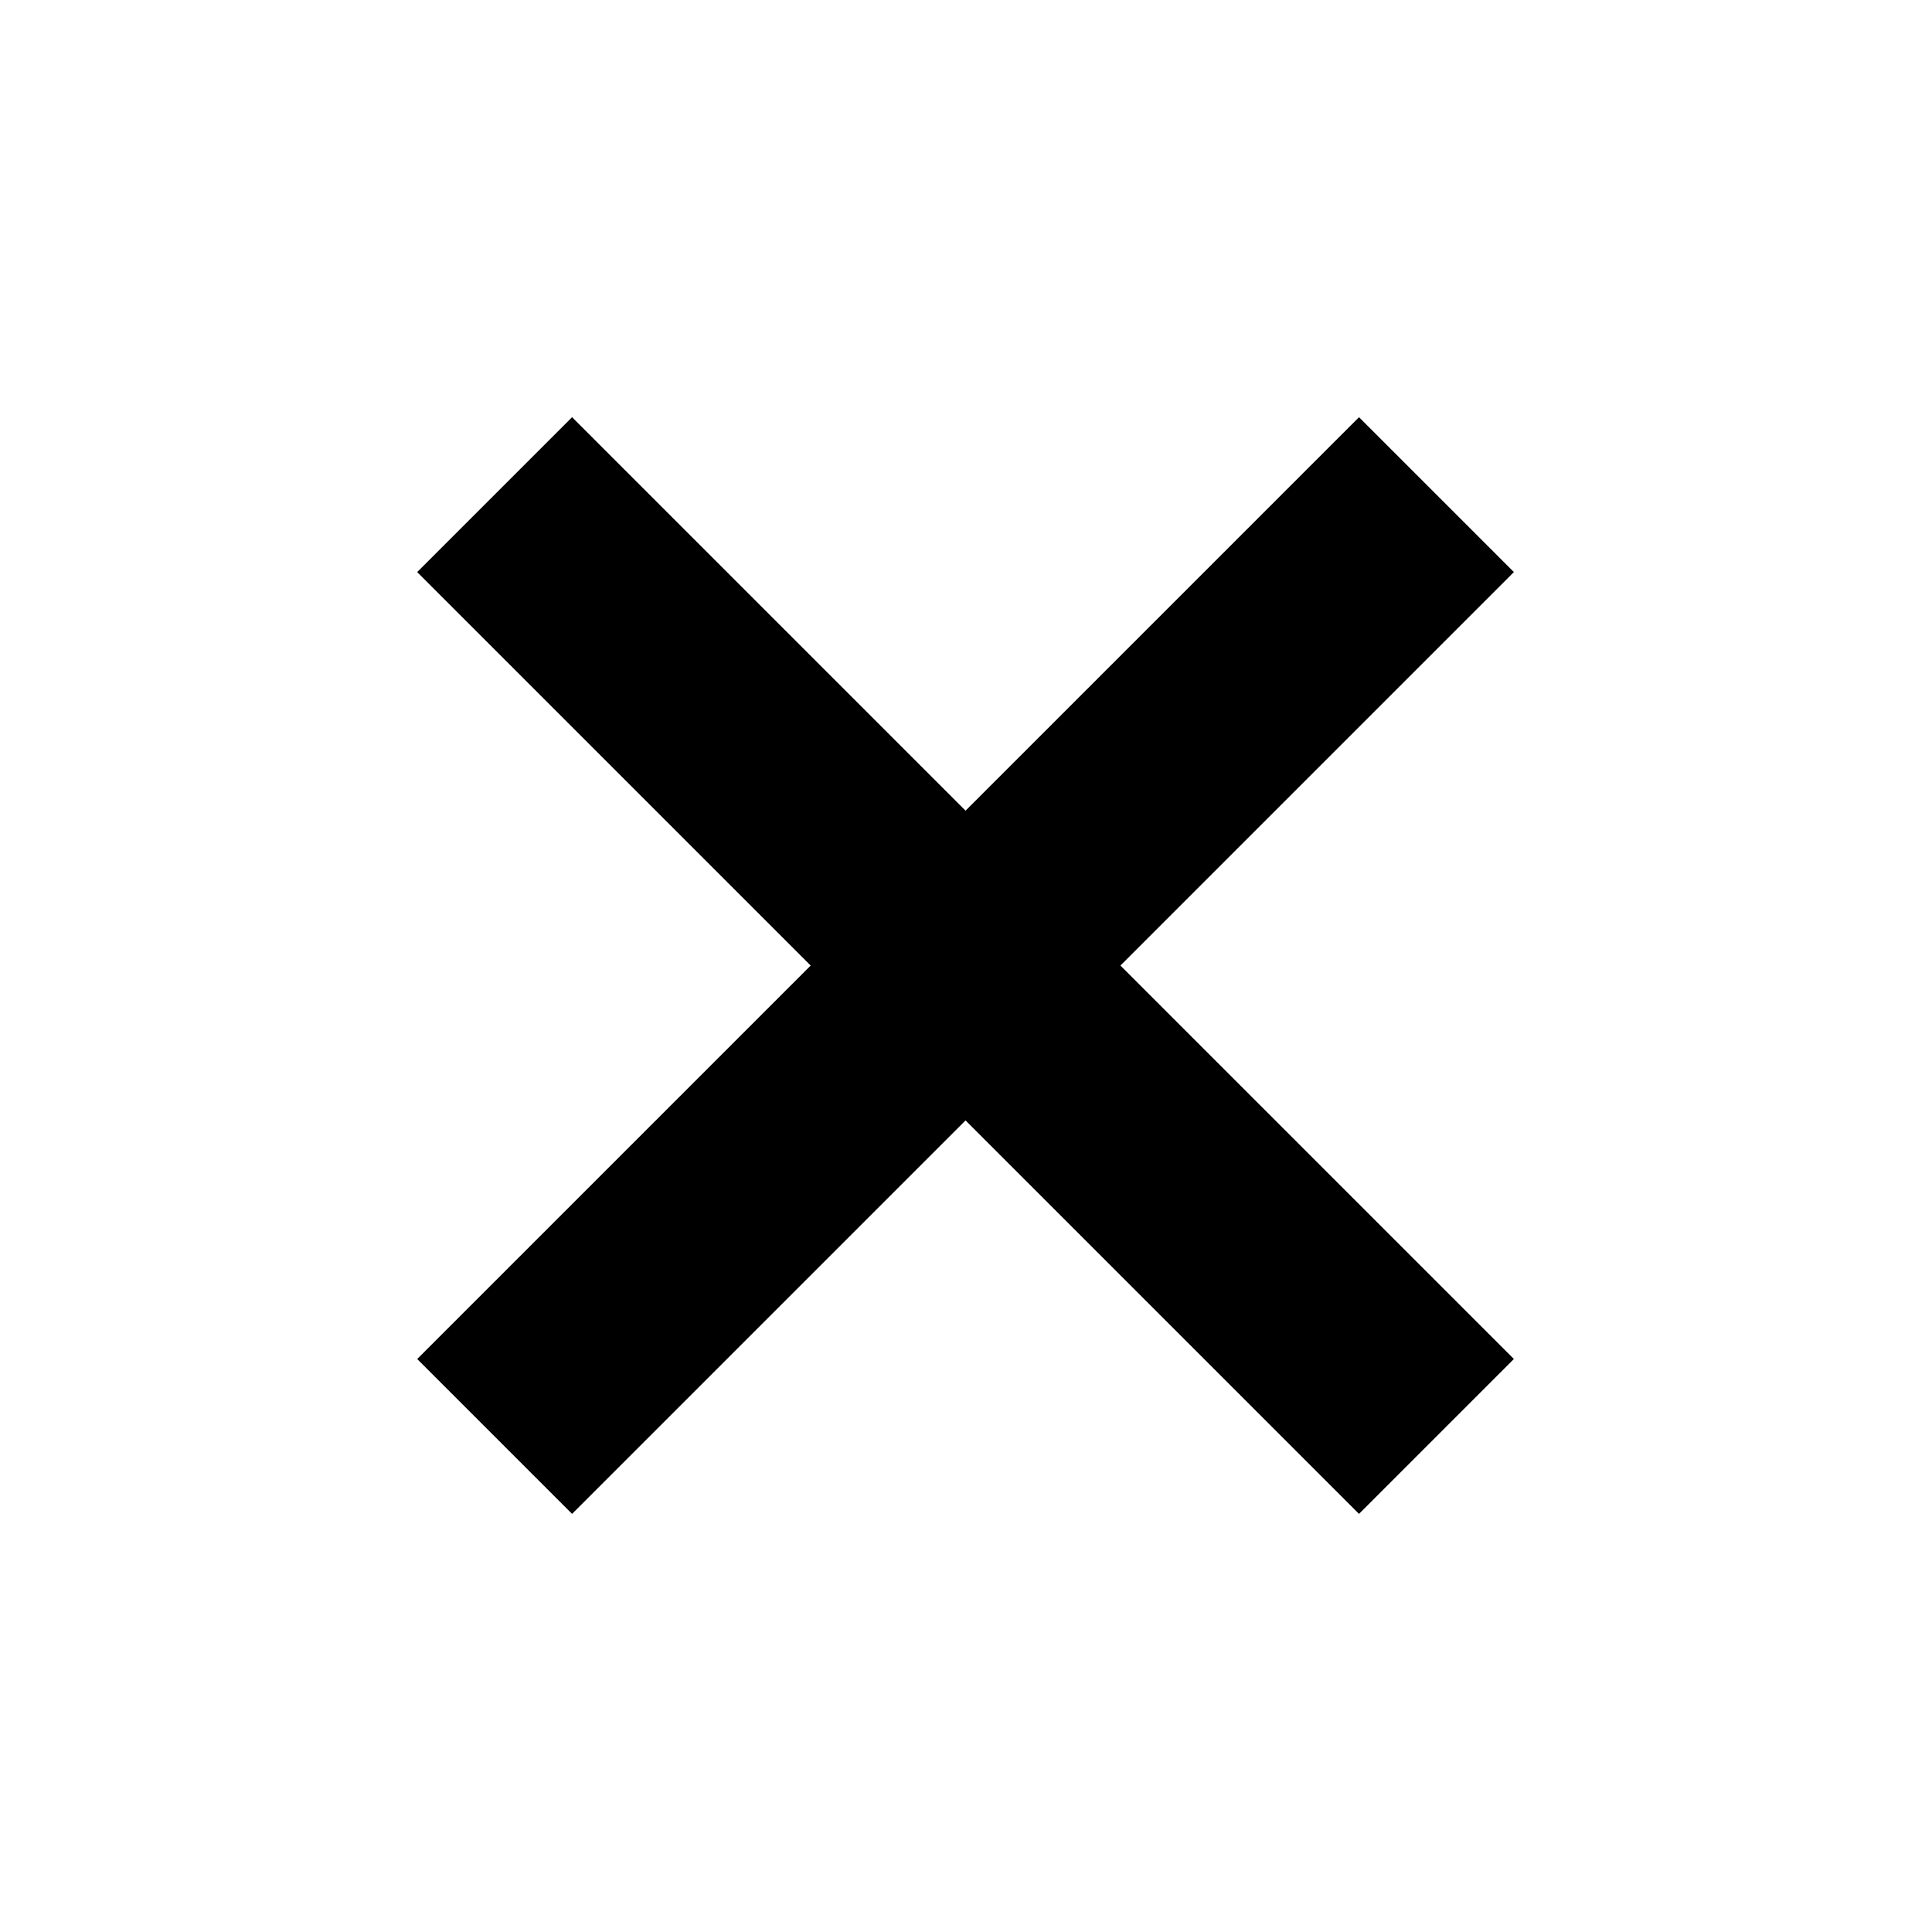
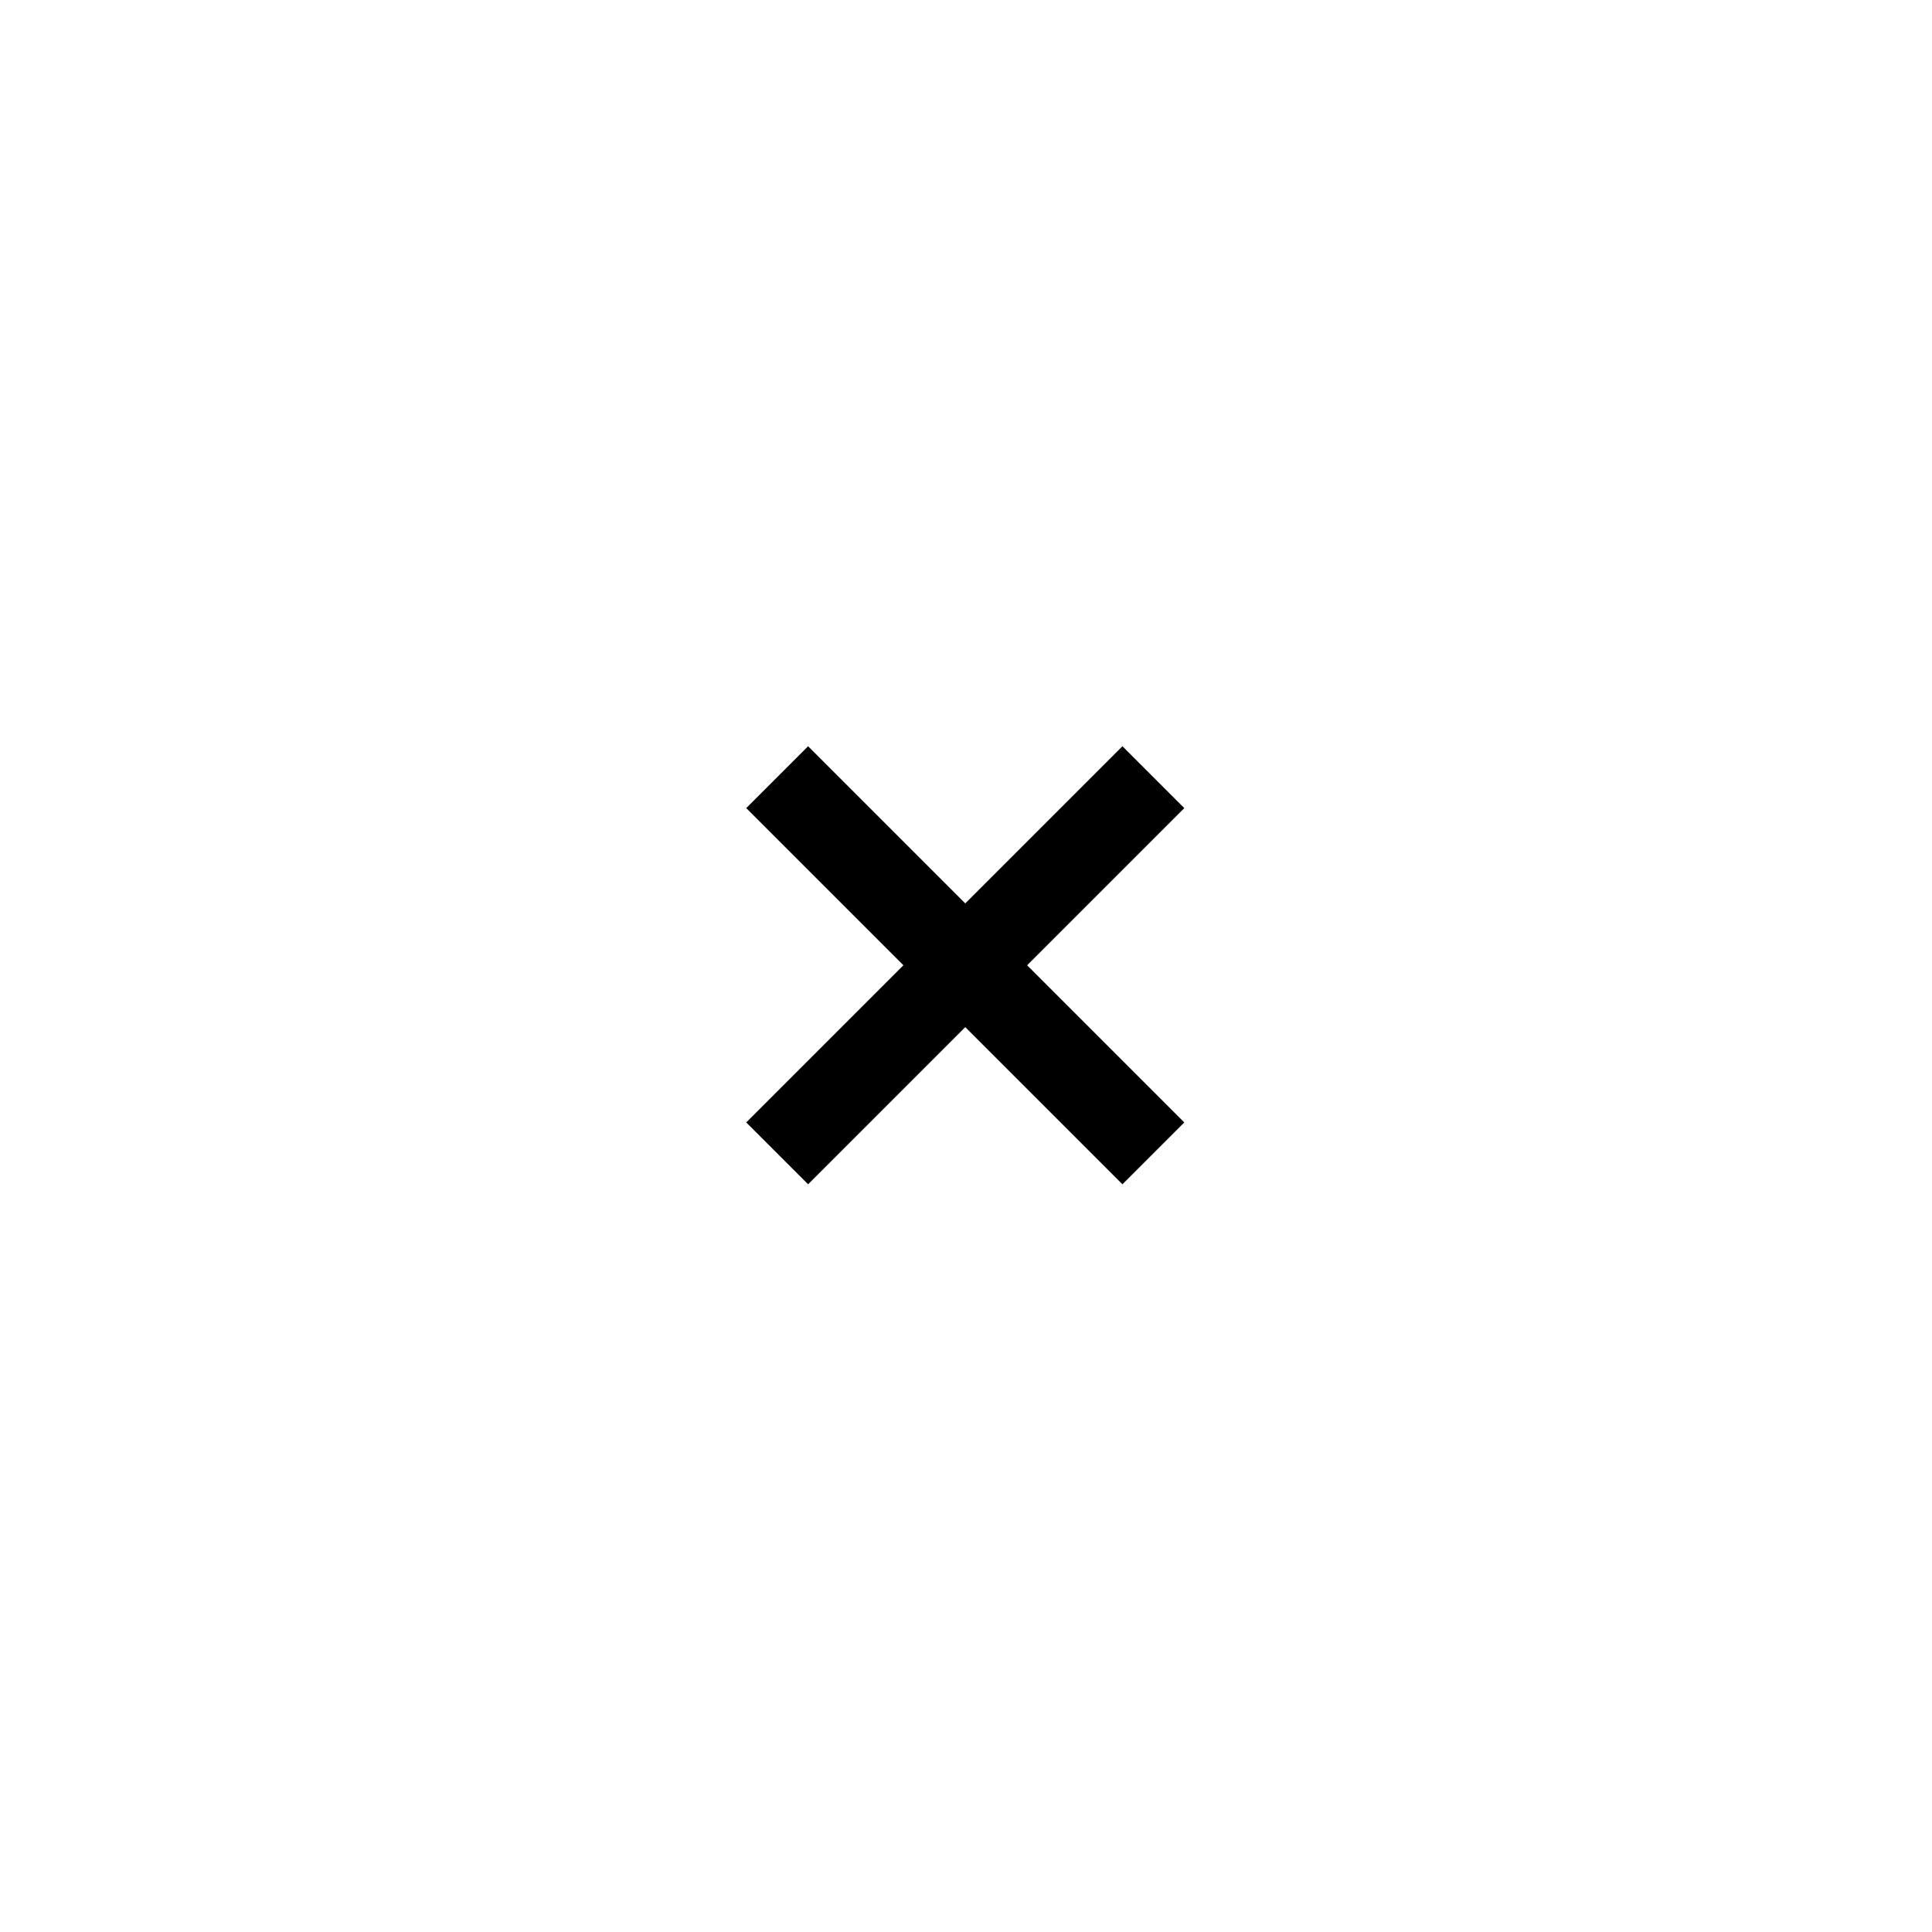
- <svg xmlns="http://www.w3.org/2000/svg" width="52.917" height="52.917" viewBox="0 0 2.117 2.117">
-   <path d="m0.542,0.542 l1.032,1.032" fill="#00000000" stroke-linejoin="miter" stroke-linecap="butt" stroke-width="0.24" stroke="#000000" />
-   <path d="m1.574,0.542 l-1.032,1.032" fill="#00000000" stroke-linejoin="miter" stroke-linecap="butt" stroke-width="0.24" stroke="#000000" />
+ <svg xmlns="http://www.w3.org/2000/svg" width="128" height="128" viewBox="0 0 5.3 5.3">
+   <g transform="translate(1.59,1.59)">
+     <path d="m0.542,0.542 l1.032,1.032" fill="#00000000" stroke-linejoin="miter" stroke-linecap="butt" stroke-width="0.24" stroke="#000000" />
+     <path d="m1.574,0.542 l-1.032,1.032" fill="#00000000" stroke-linejoin="miter" stroke-linecap="butt" stroke-width="0.24" stroke="#000000" />
+   </g>
</svg>
